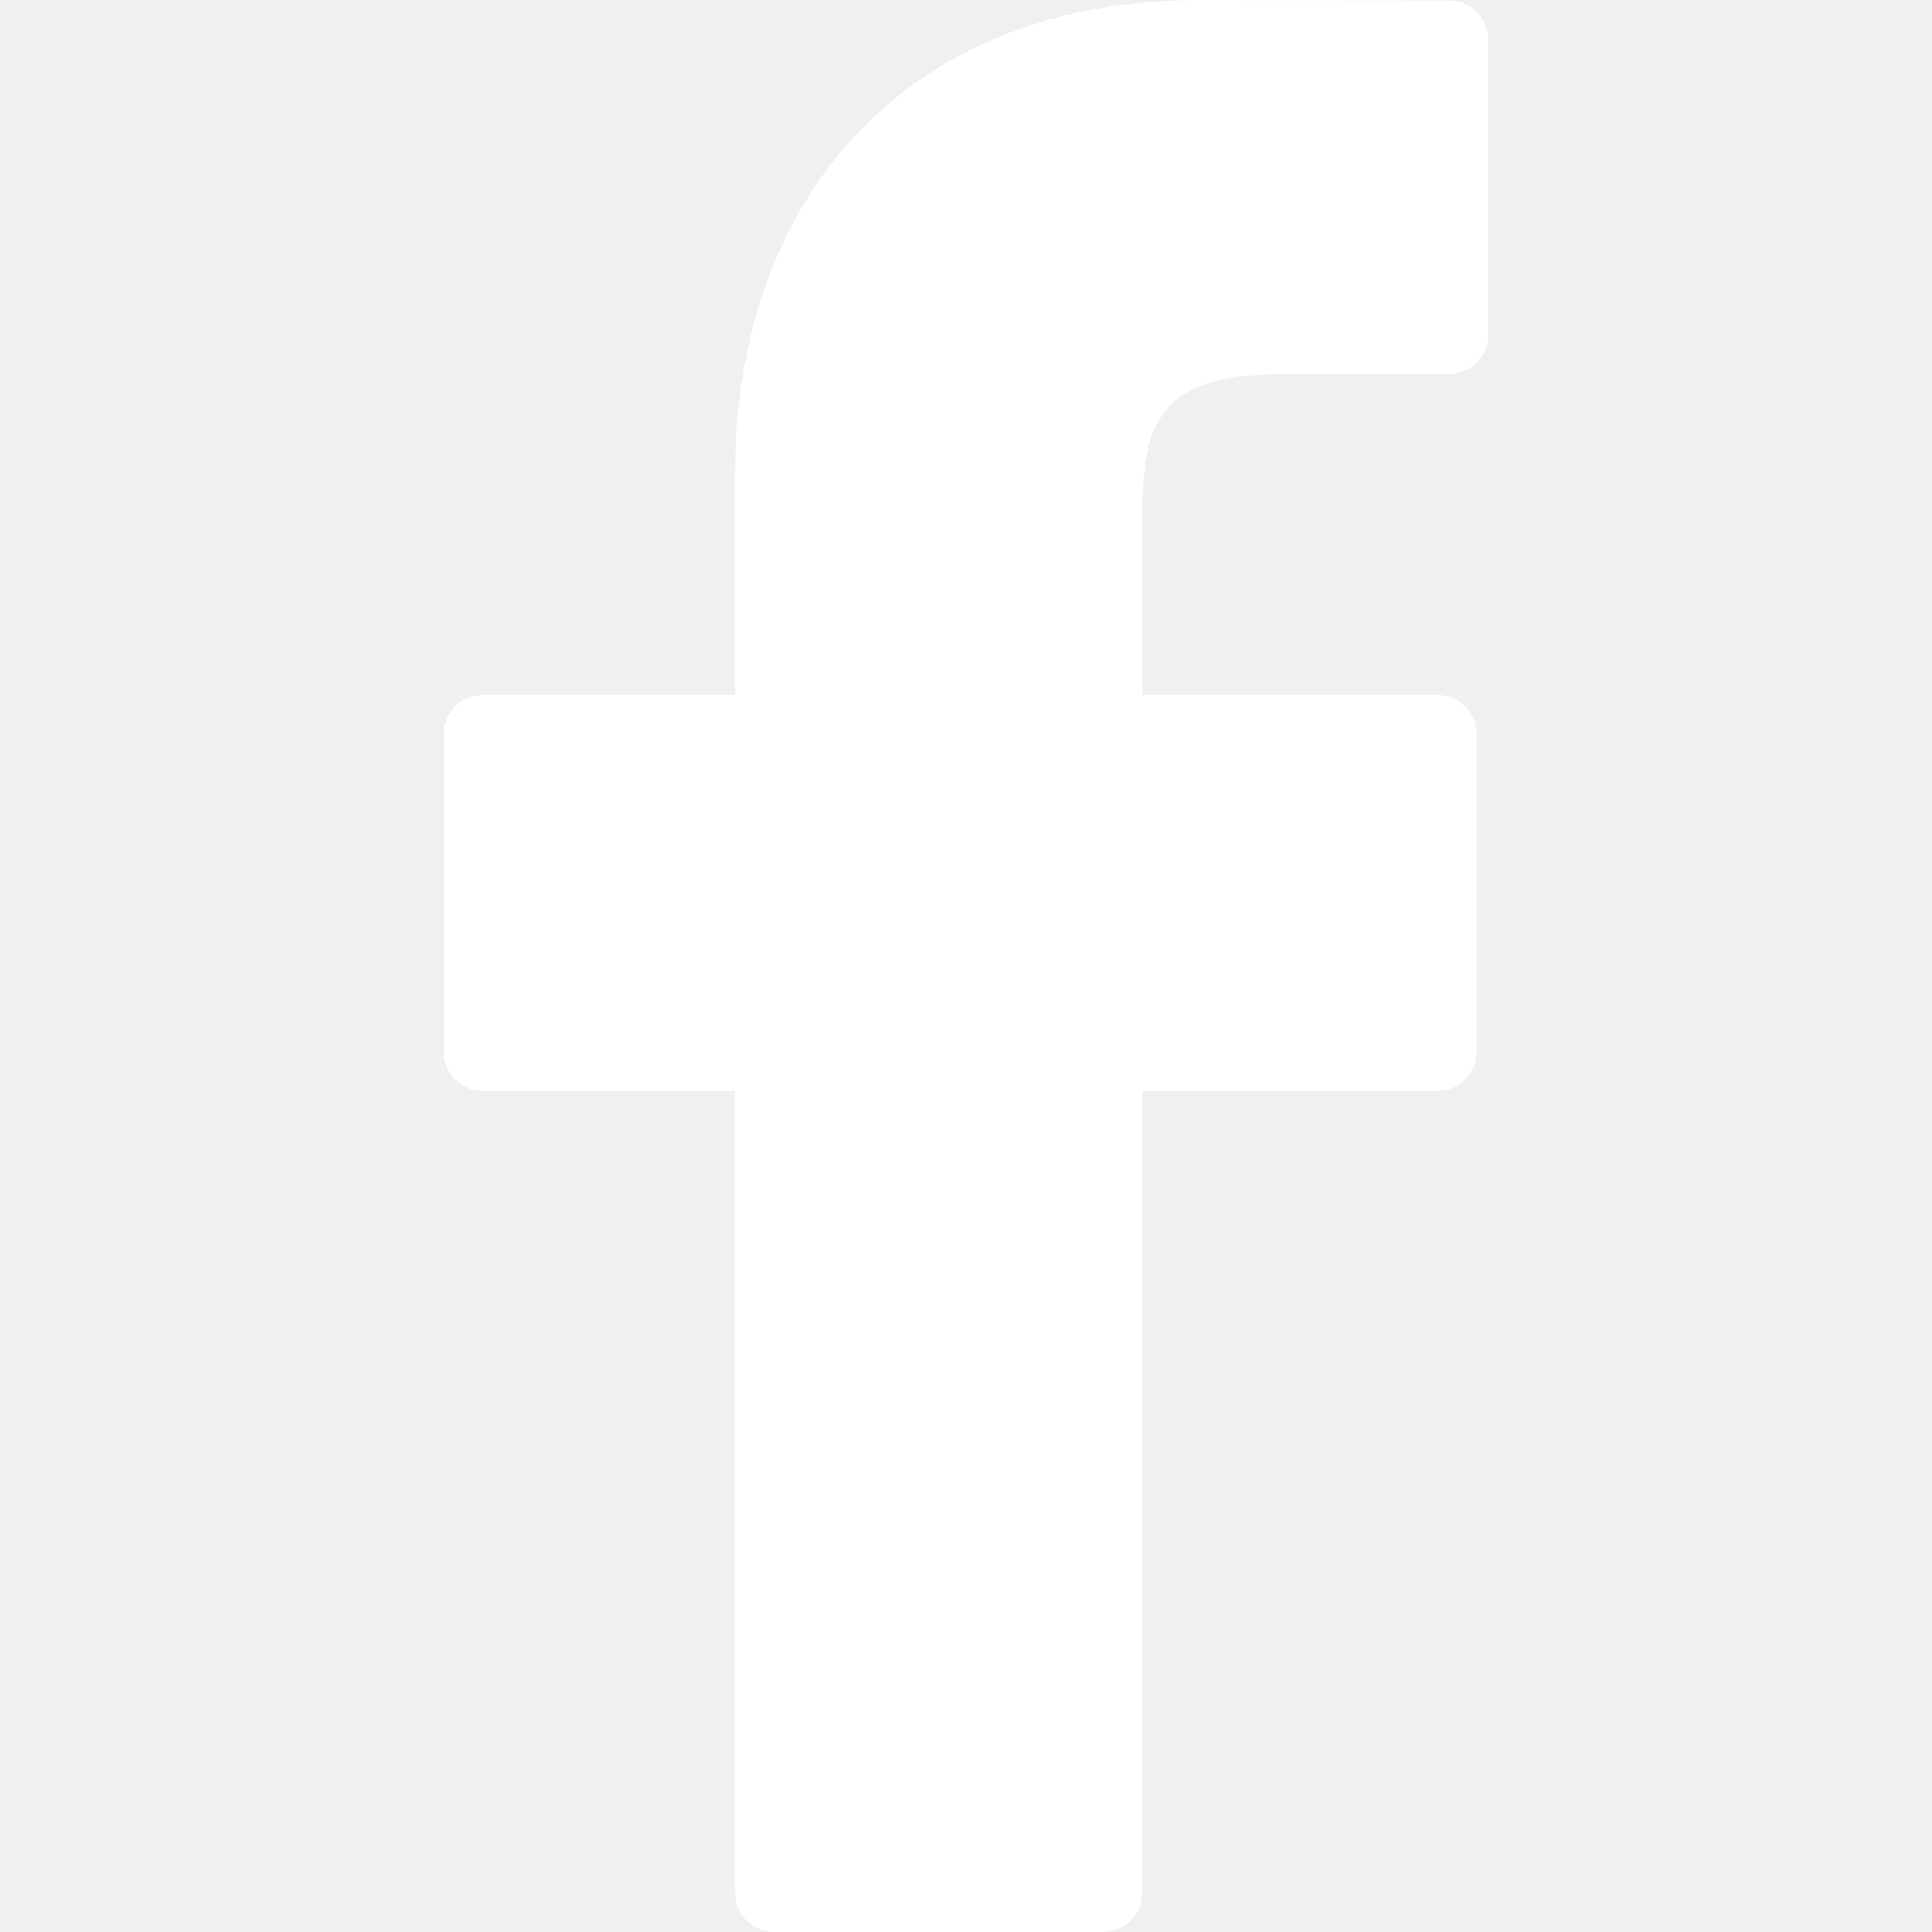
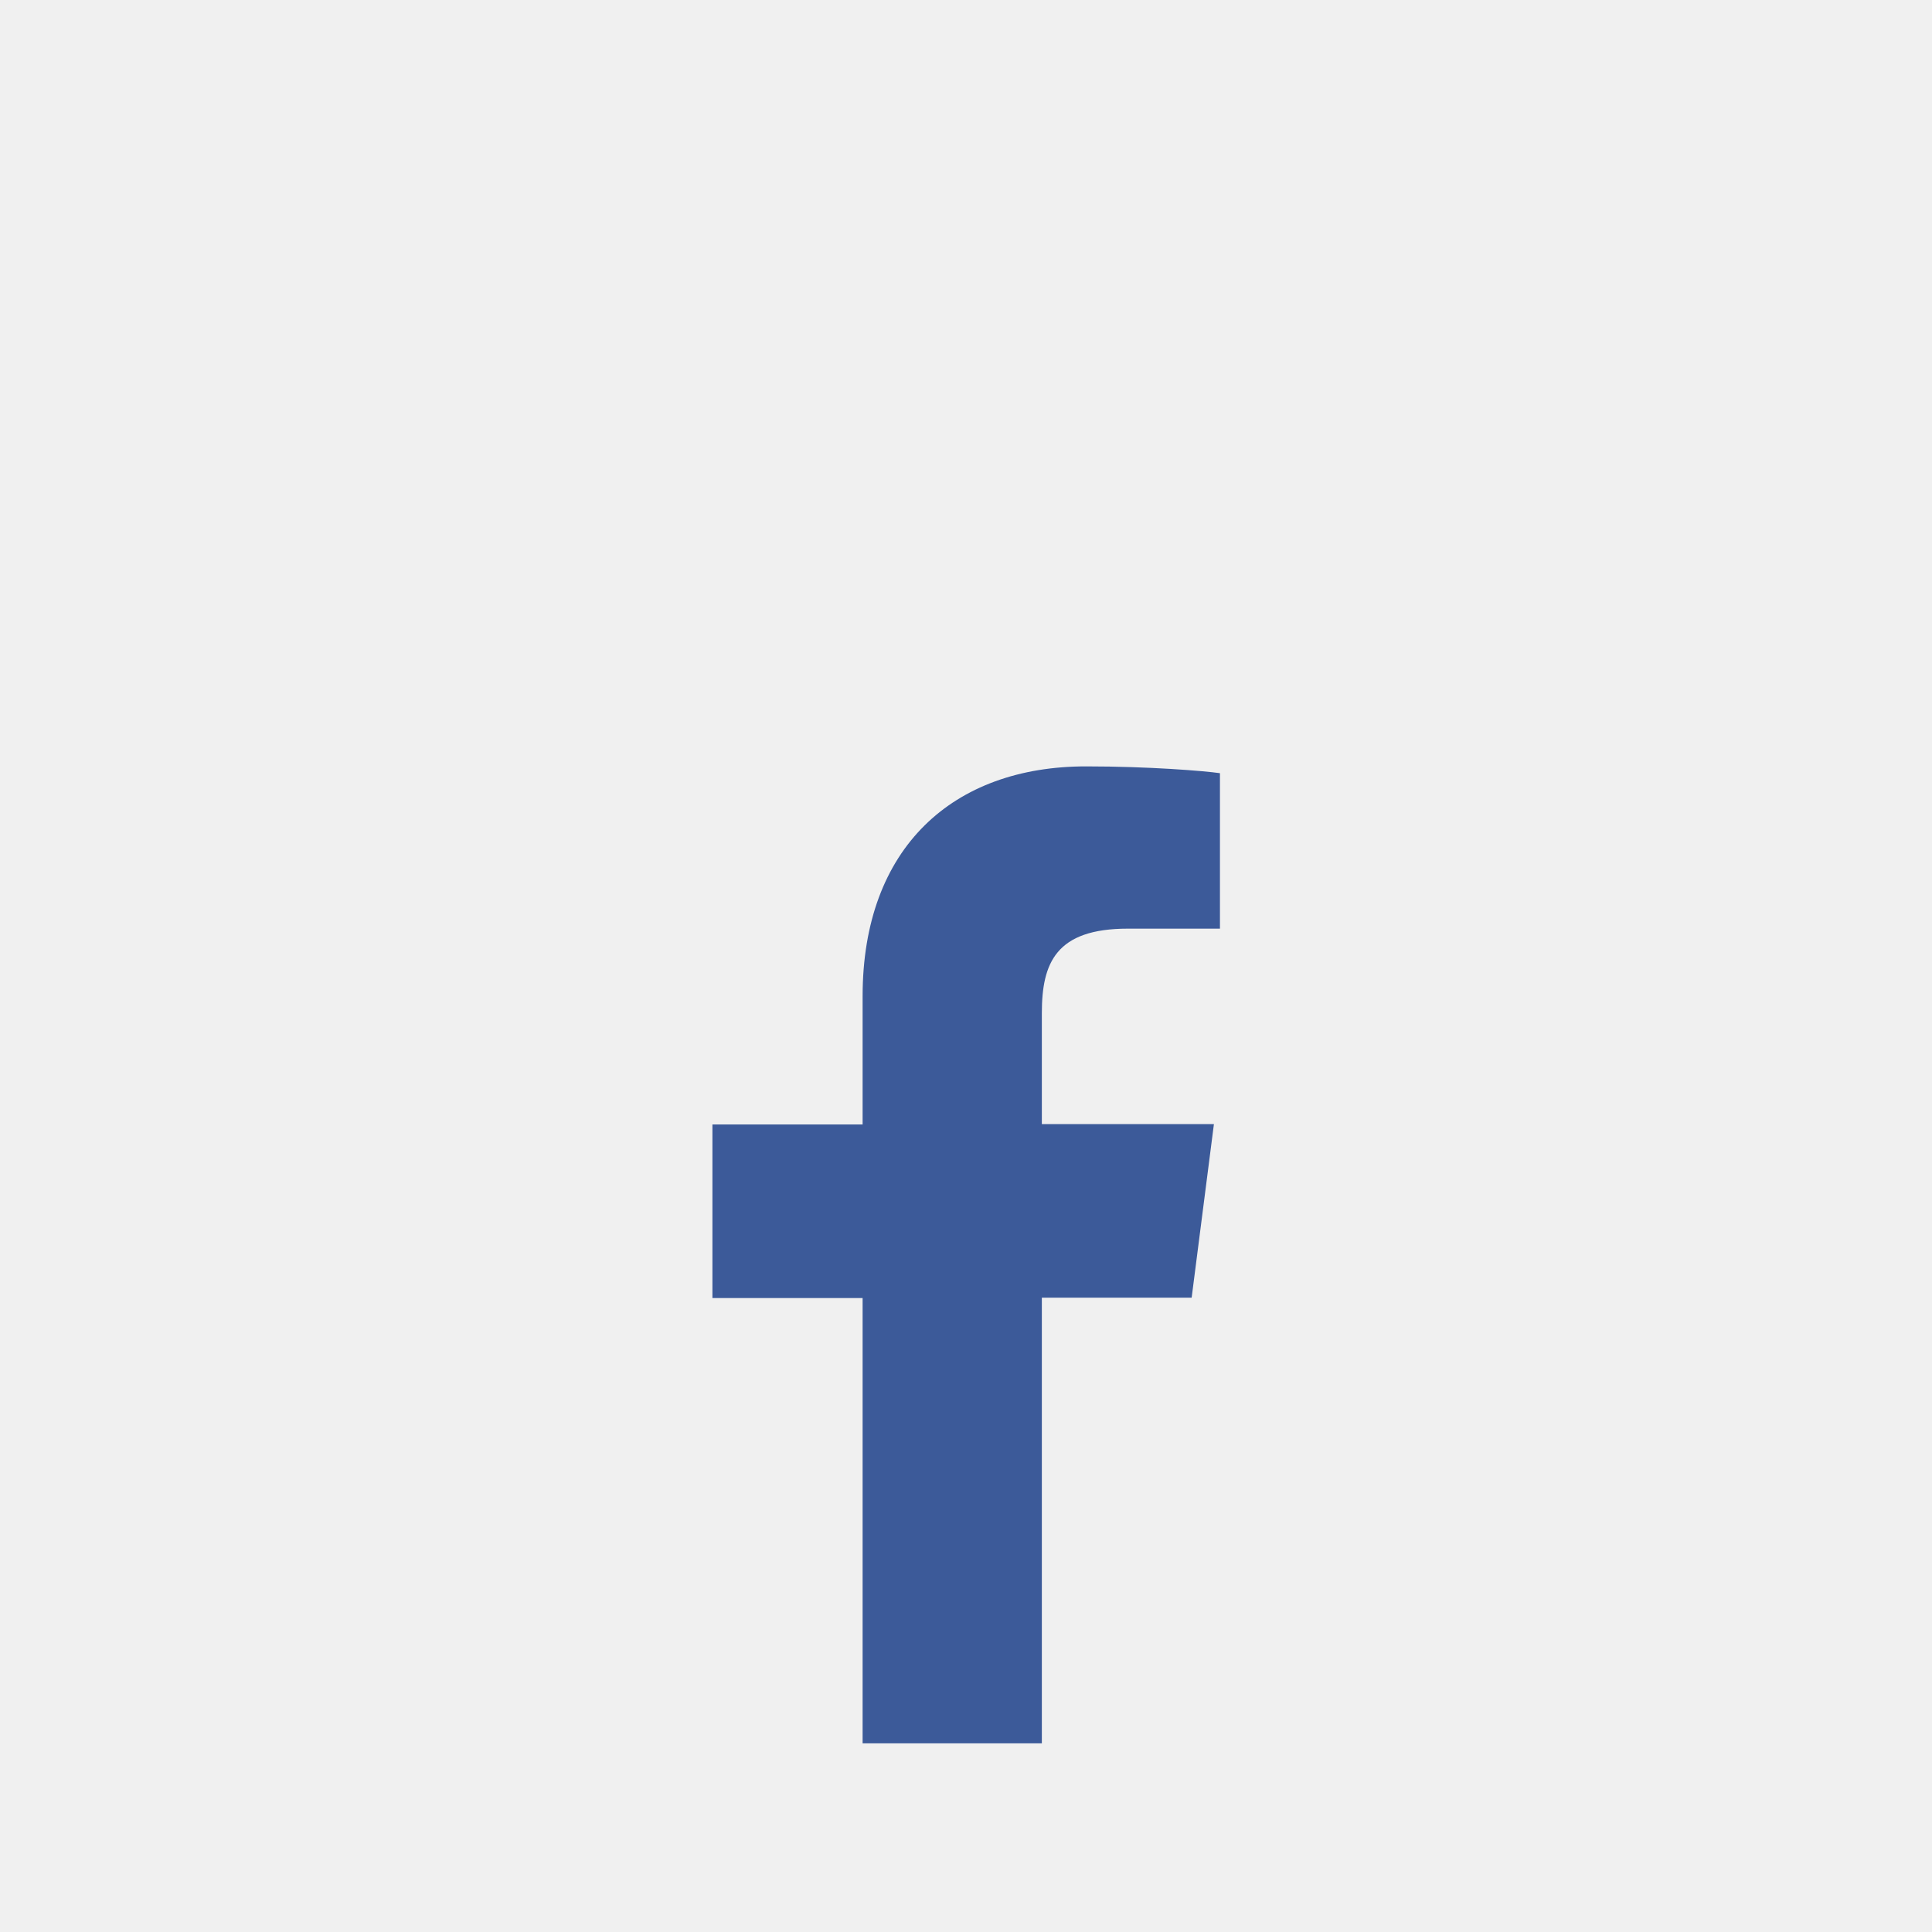
- <svg xmlns="http://www.w3.org/2000/svg" fill="#FFFFFF" version="1.1" x="0px" y="0px" viewBox="0 0 96.124 96.123" style="enable-background:new 0 0 96.124 96.123;" xml:space="preserve">
-   <g>
-     <path d="M72.089,0.02L59.624,0C45.62,0,36.57,9.285,36.57,23.656v10.907H24.037c-1.083,0-1.96,0.878-1.96,1.961v15.803   c0,1.083,0.878,1.96,1.96,1.96h12.533v39.876c0,1.083,0.877,1.96,1.96,1.96h16.352c1.083,0,1.96-0.878,1.96-1.96V54.287h14.654   c1.083,0,1.96-0.877,1.96-1.96l0.006-15.803c0-0.52-0.207-1.018-0.574-1.386c-0.367-0.368-0.867-0.575-1.387-0.575H56.842v-9.246   c0-4.444,1.059-6.7,6.848-6.7l8.397-0.003c1.082,0,1.959-0.878,1.959-1.96V1.98C74.046,0.899,73.17,0.022,72.089,0.02z" />
-   </g>
+ <svg xmlns="http://www.w3.org/2000/svg" id="Layer_1" style="enable-background:new 0 0 512 512;" version="1.1" viewBox="0 0 512 512" xml:space="preserve">
+   <style type="text/css">
+ 	.st0{fill:#3C5A99;}
+ </style>
+   <path class="st0" d="M276.1,462V343.9h39.7l5.9-46h-45.6v-29.4c0-13.3,3.7-22.4,22.8-22.4l24.4,0v-41.2  c-4.2-0.6-18.7-1.8-35.5-1.8c-35.2,0-59.2,21.5-59.2,60.9v34h-39.8v46h39.8V462H276.1z" id="f" />
</svg>
